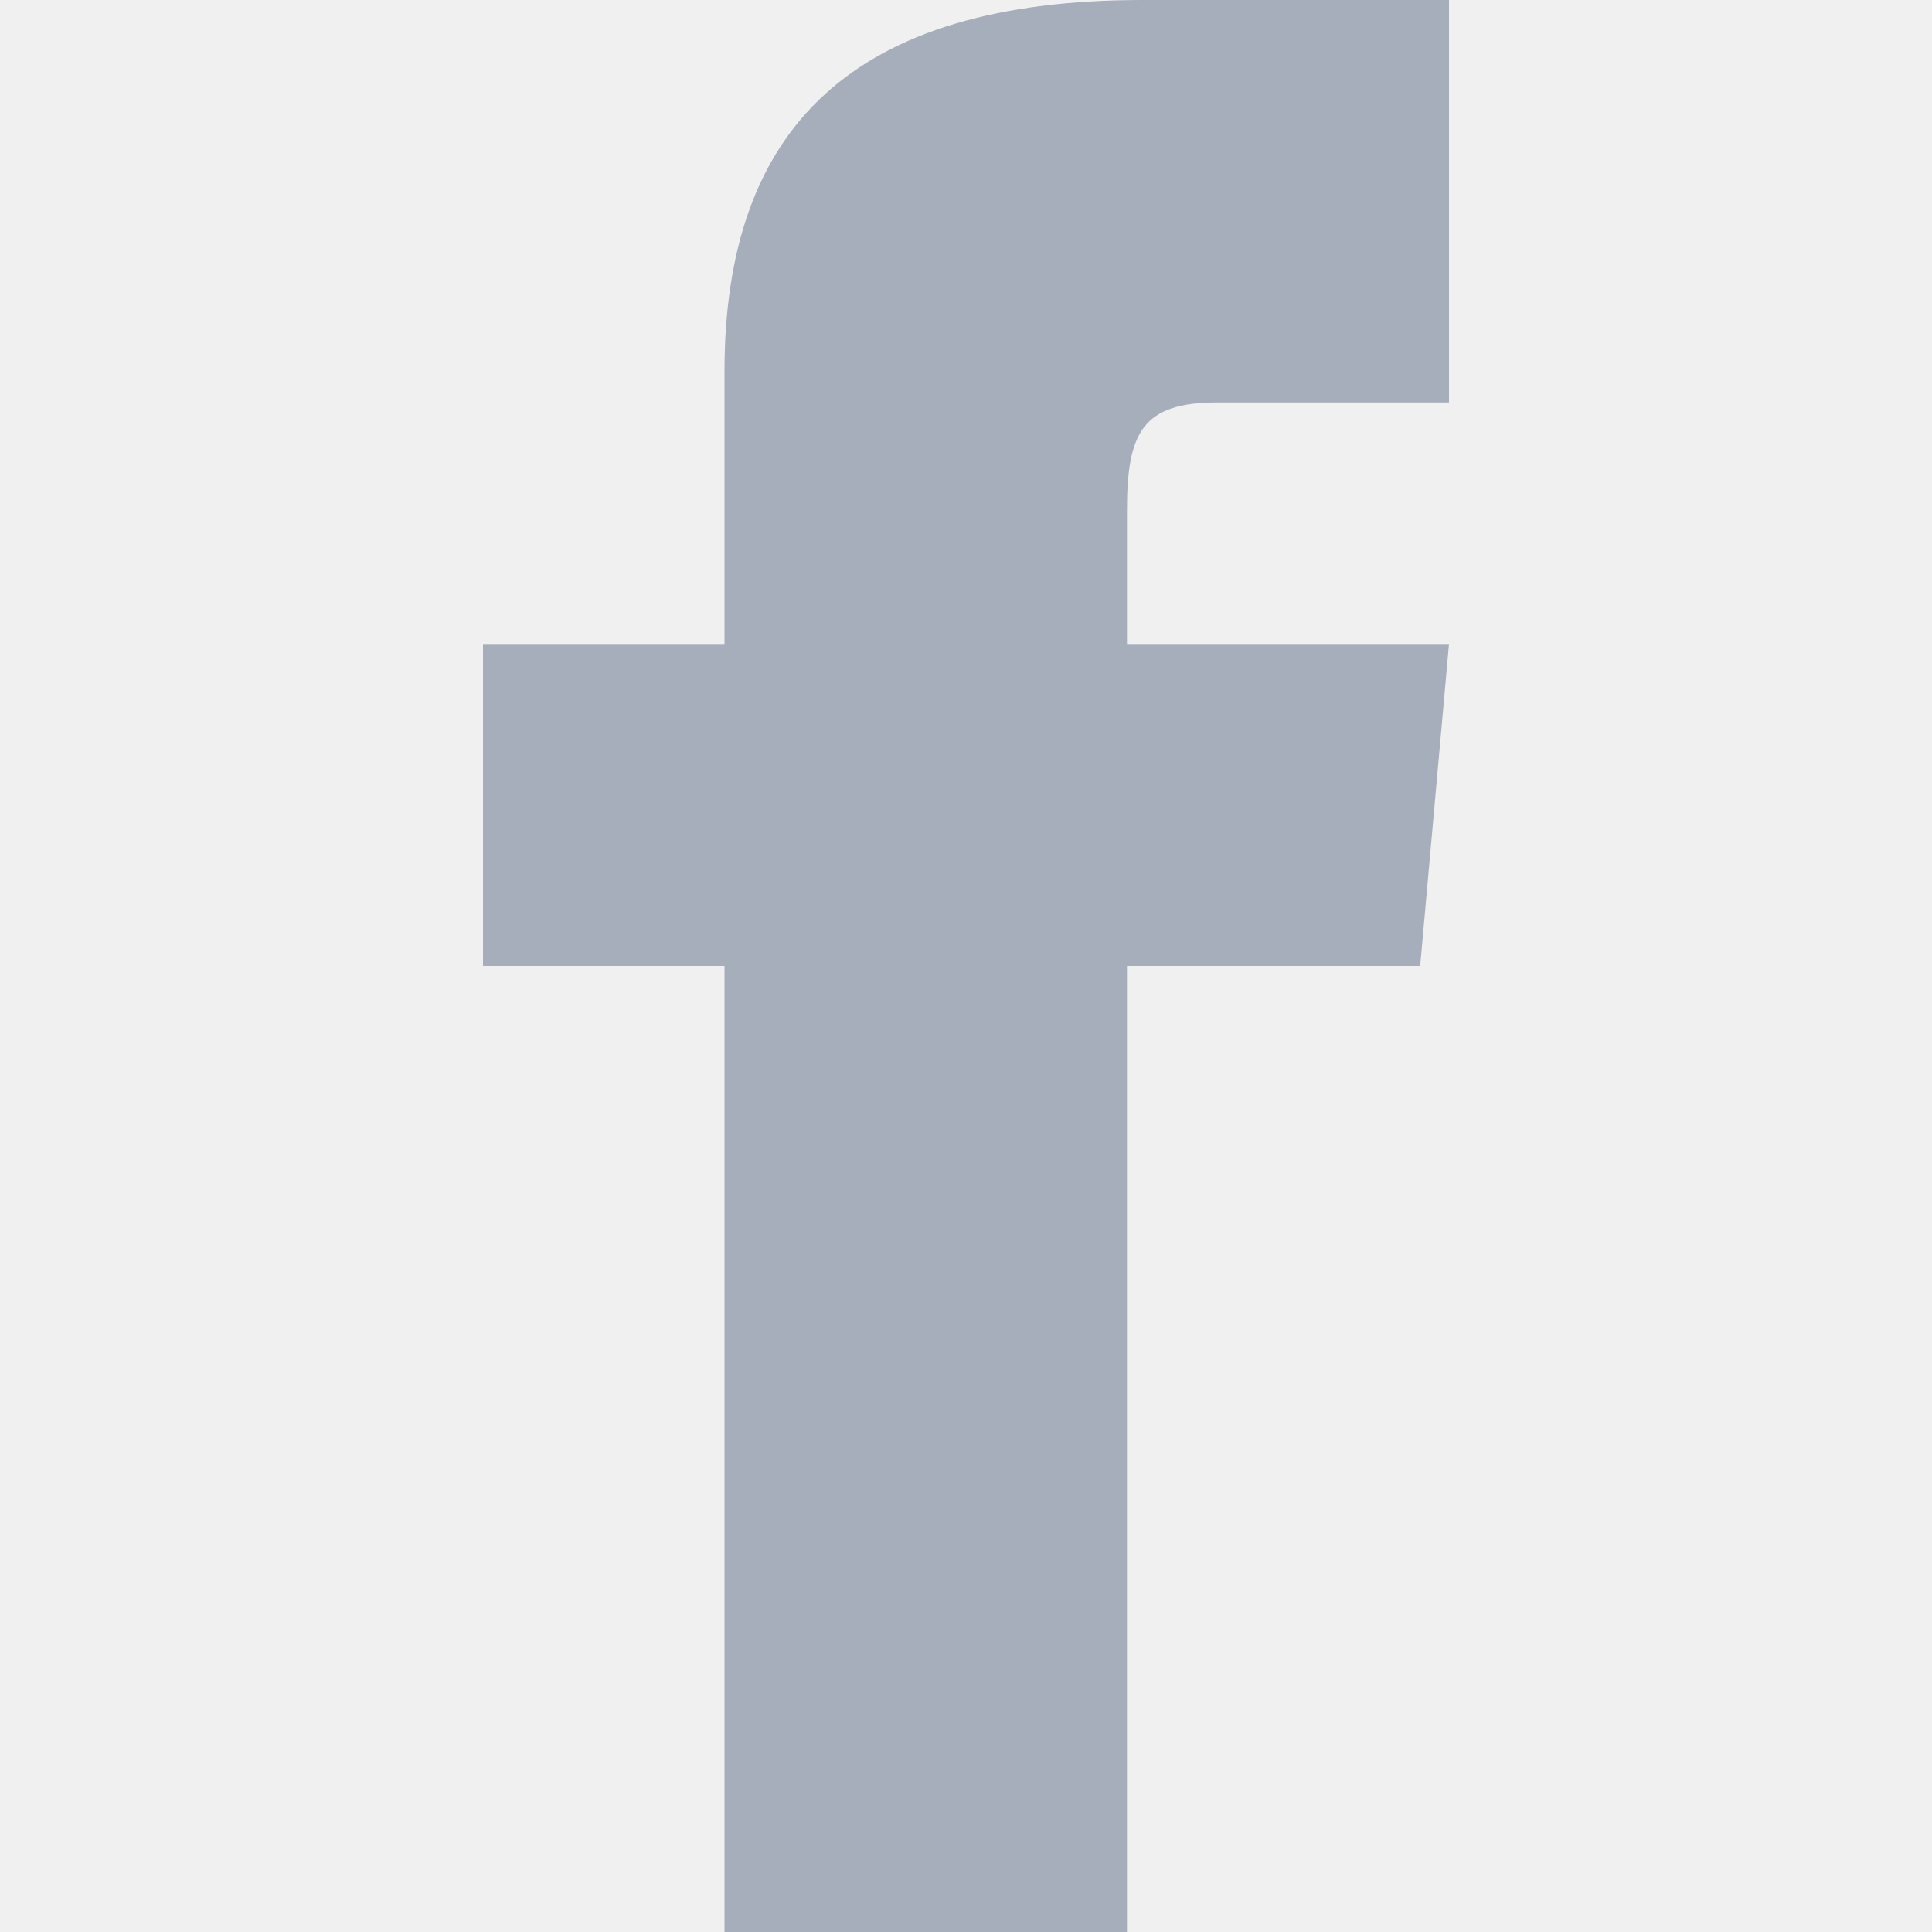
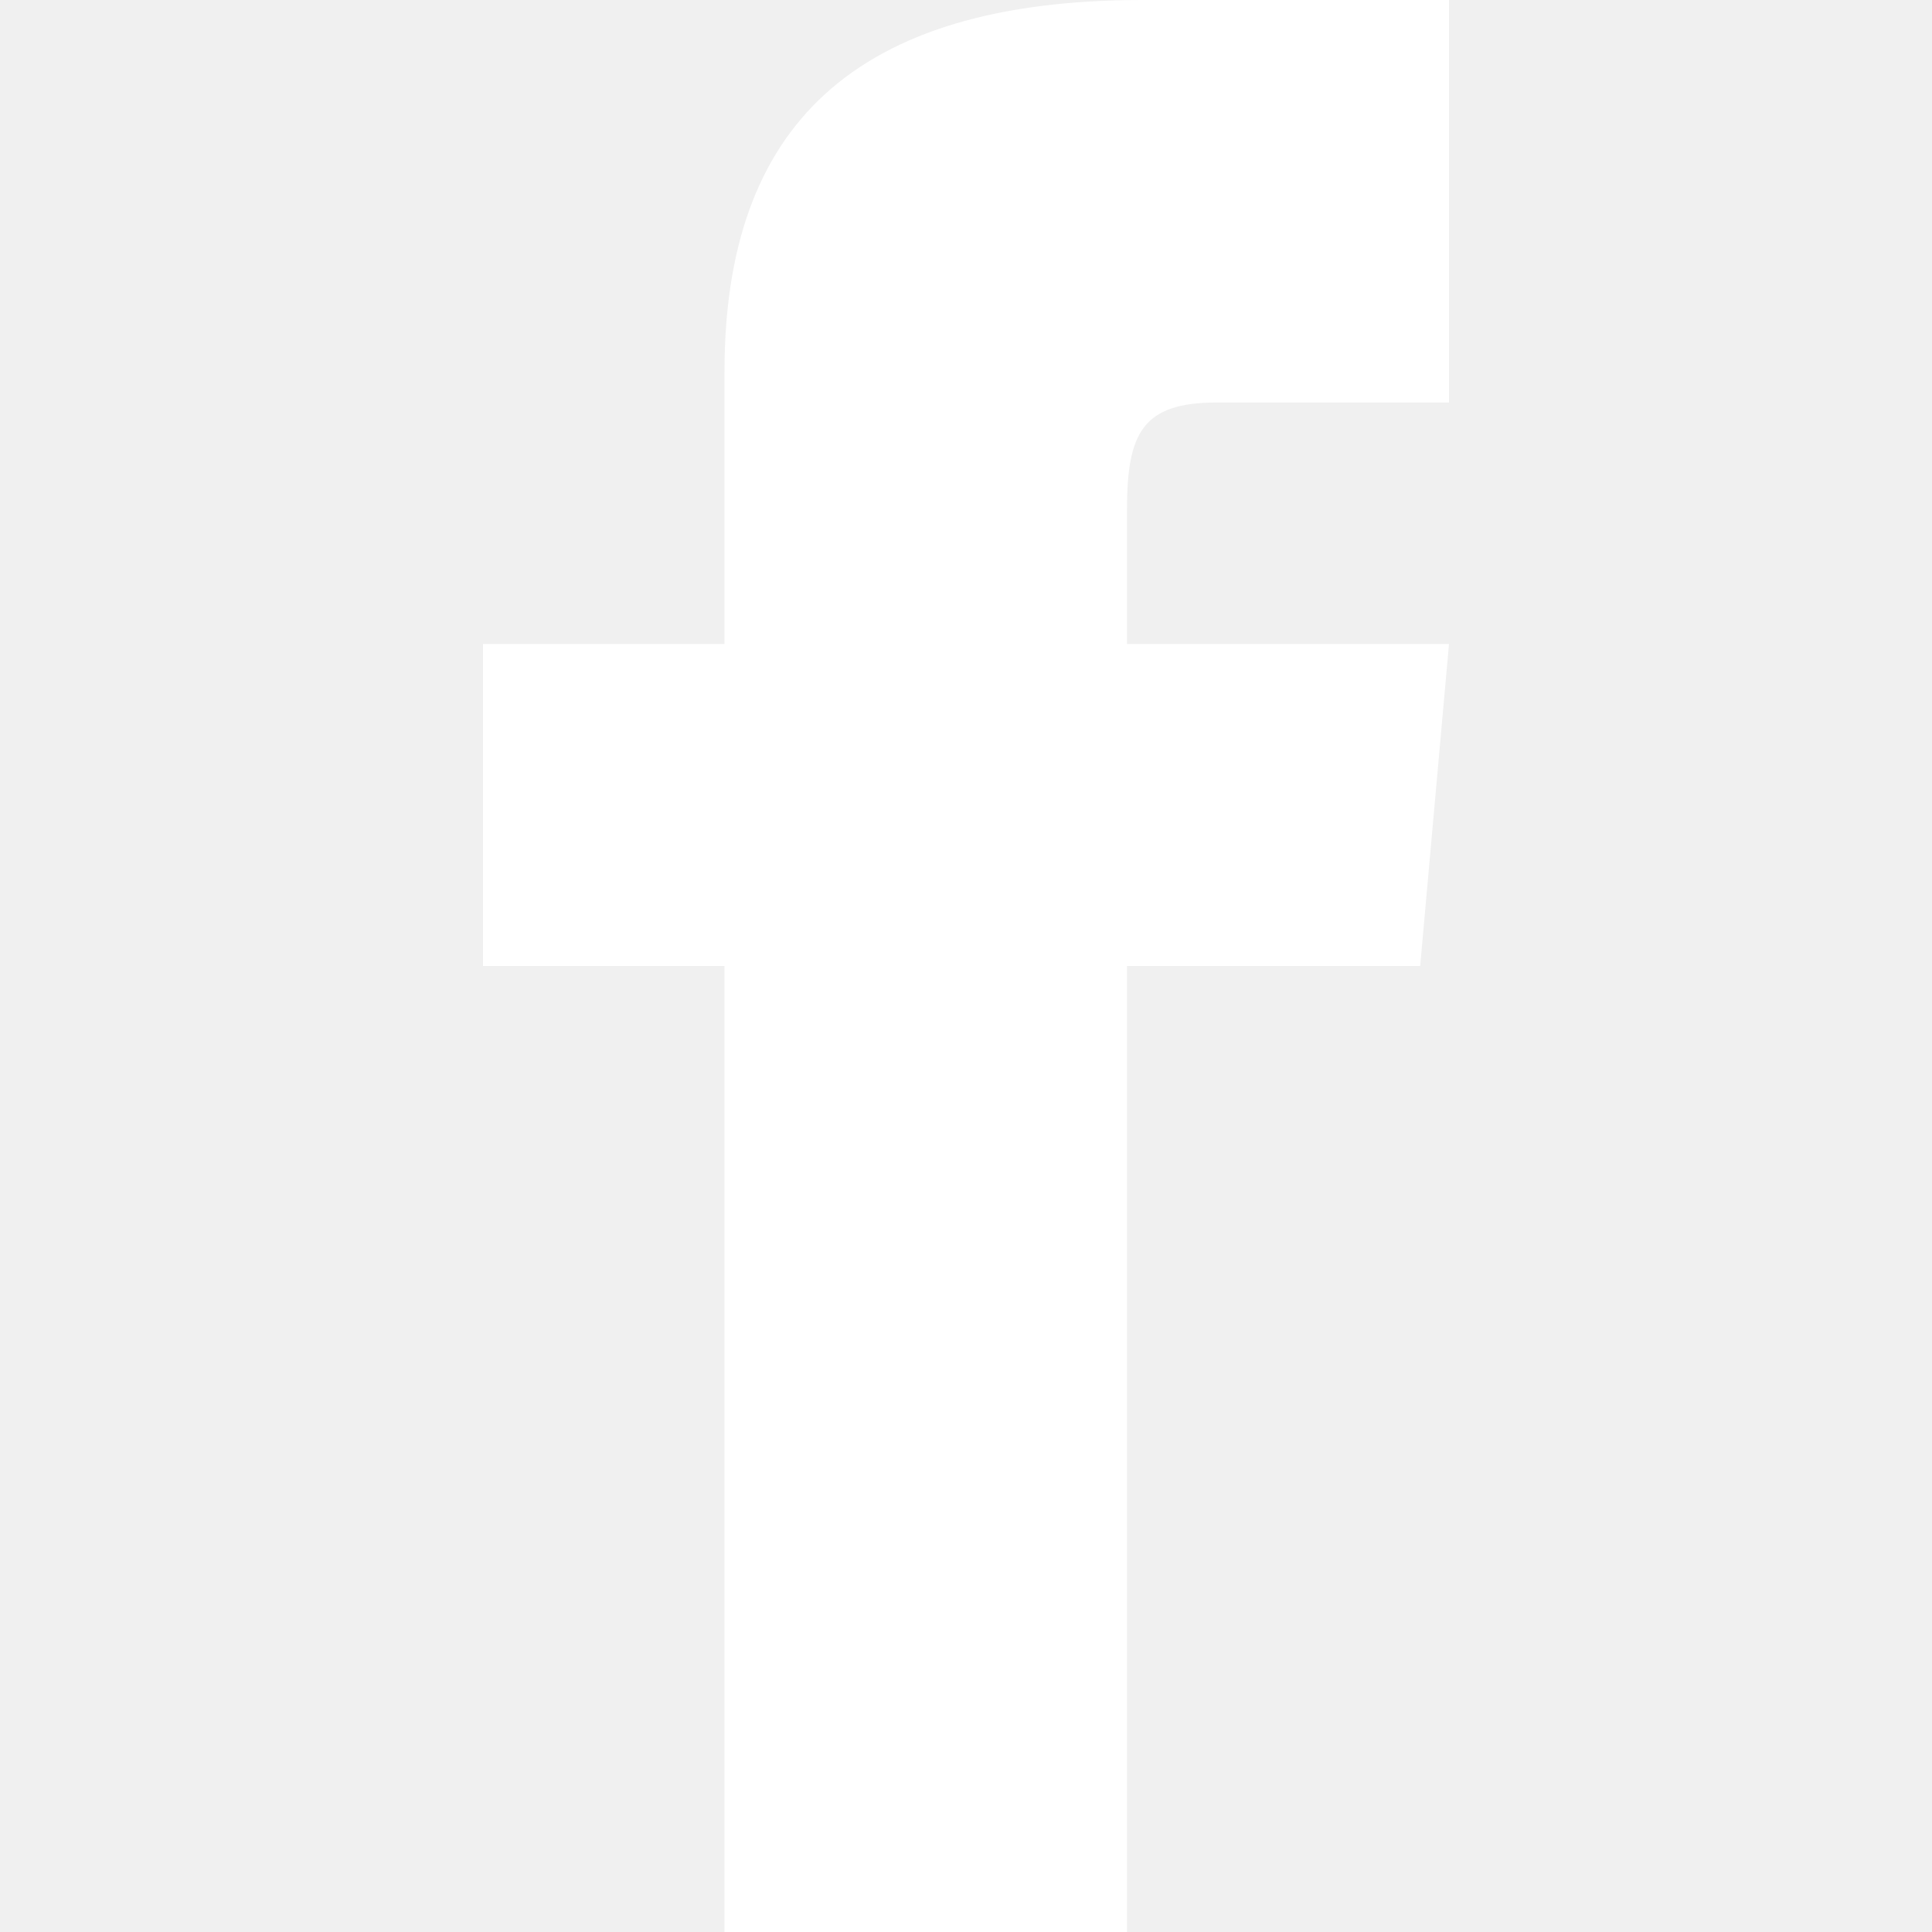
- <svg xmlns="http://www.w3.org/2000/svg" width="20" height="20" fill="#a6adbb" viewBox="0 0 24 24" className="fill-current">
+ <svg xmlns="http://www.w3.org/2000/svg" width="20" height="20" fill="#ffffff" viewBox="0 0 24 24" className="fill-current">
  <path d="M9 8h-3v4h3v12h5v-12h3.642l.358-4h-4v-1.667c0-.955.192-1.333 1.115-1.333h2.885v-5h-3.808c-3.596 0-5.192 1.583-5.192 4.615v3.385z" />
</svg>
